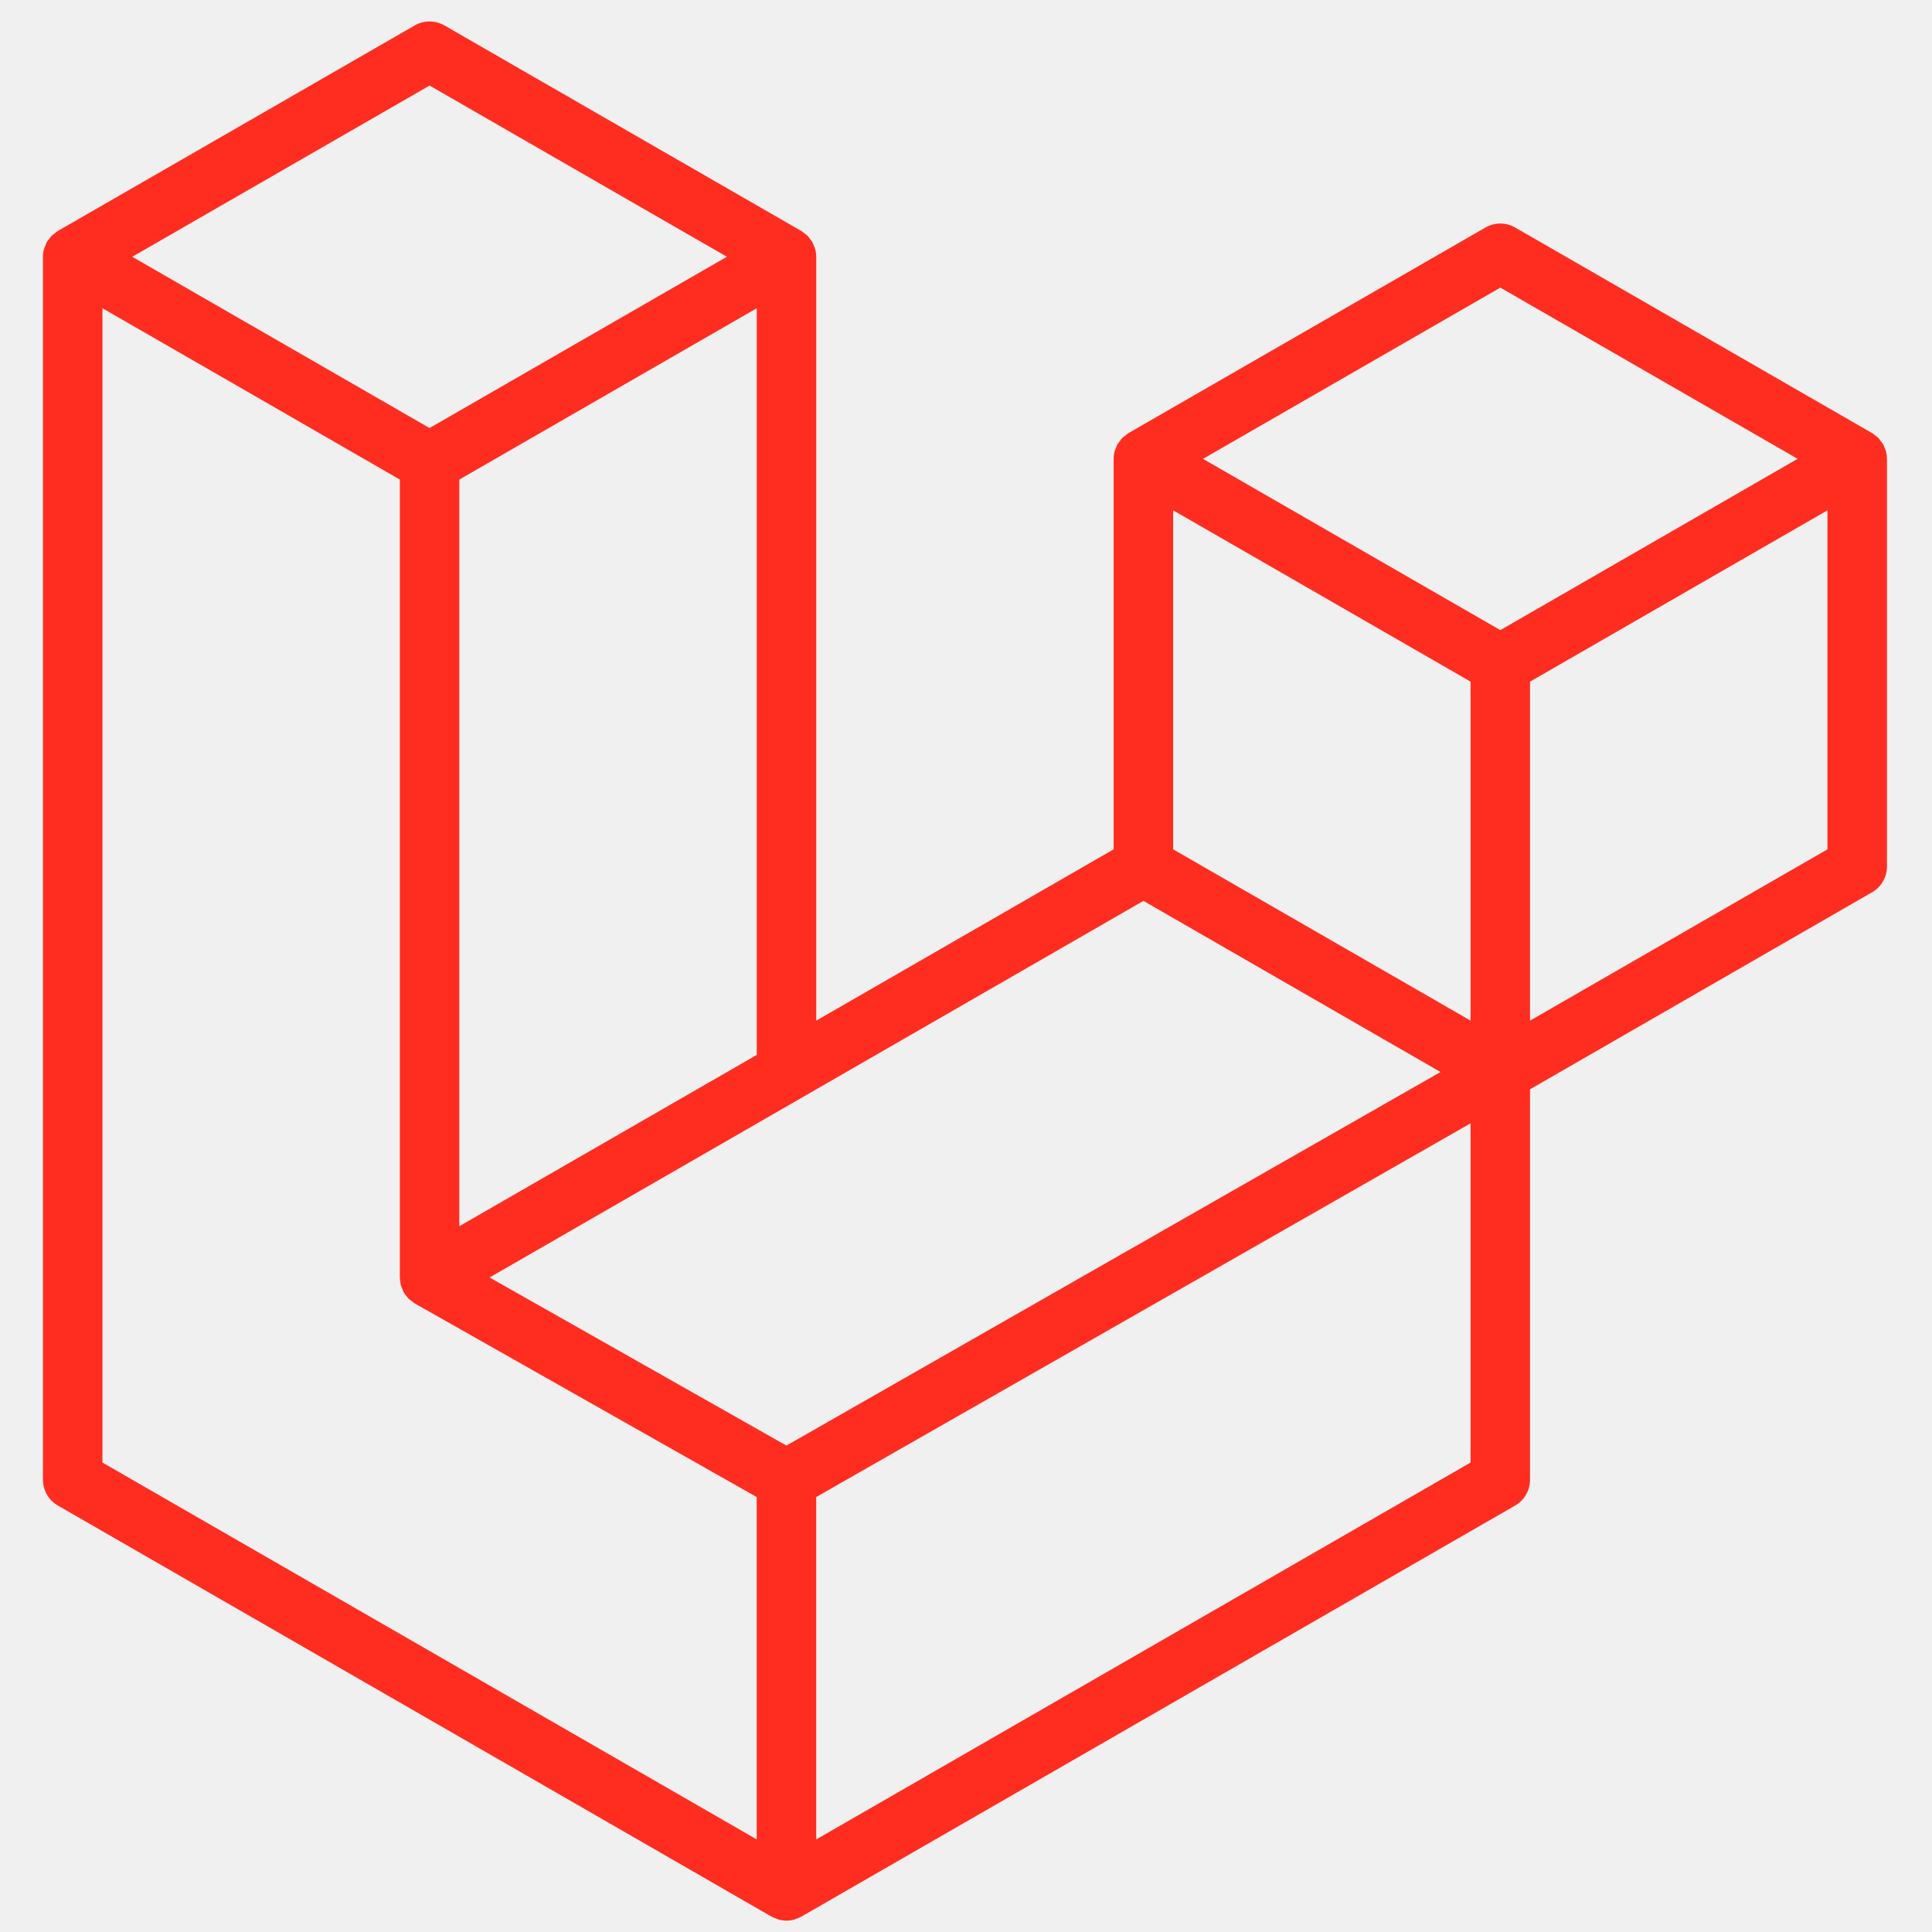
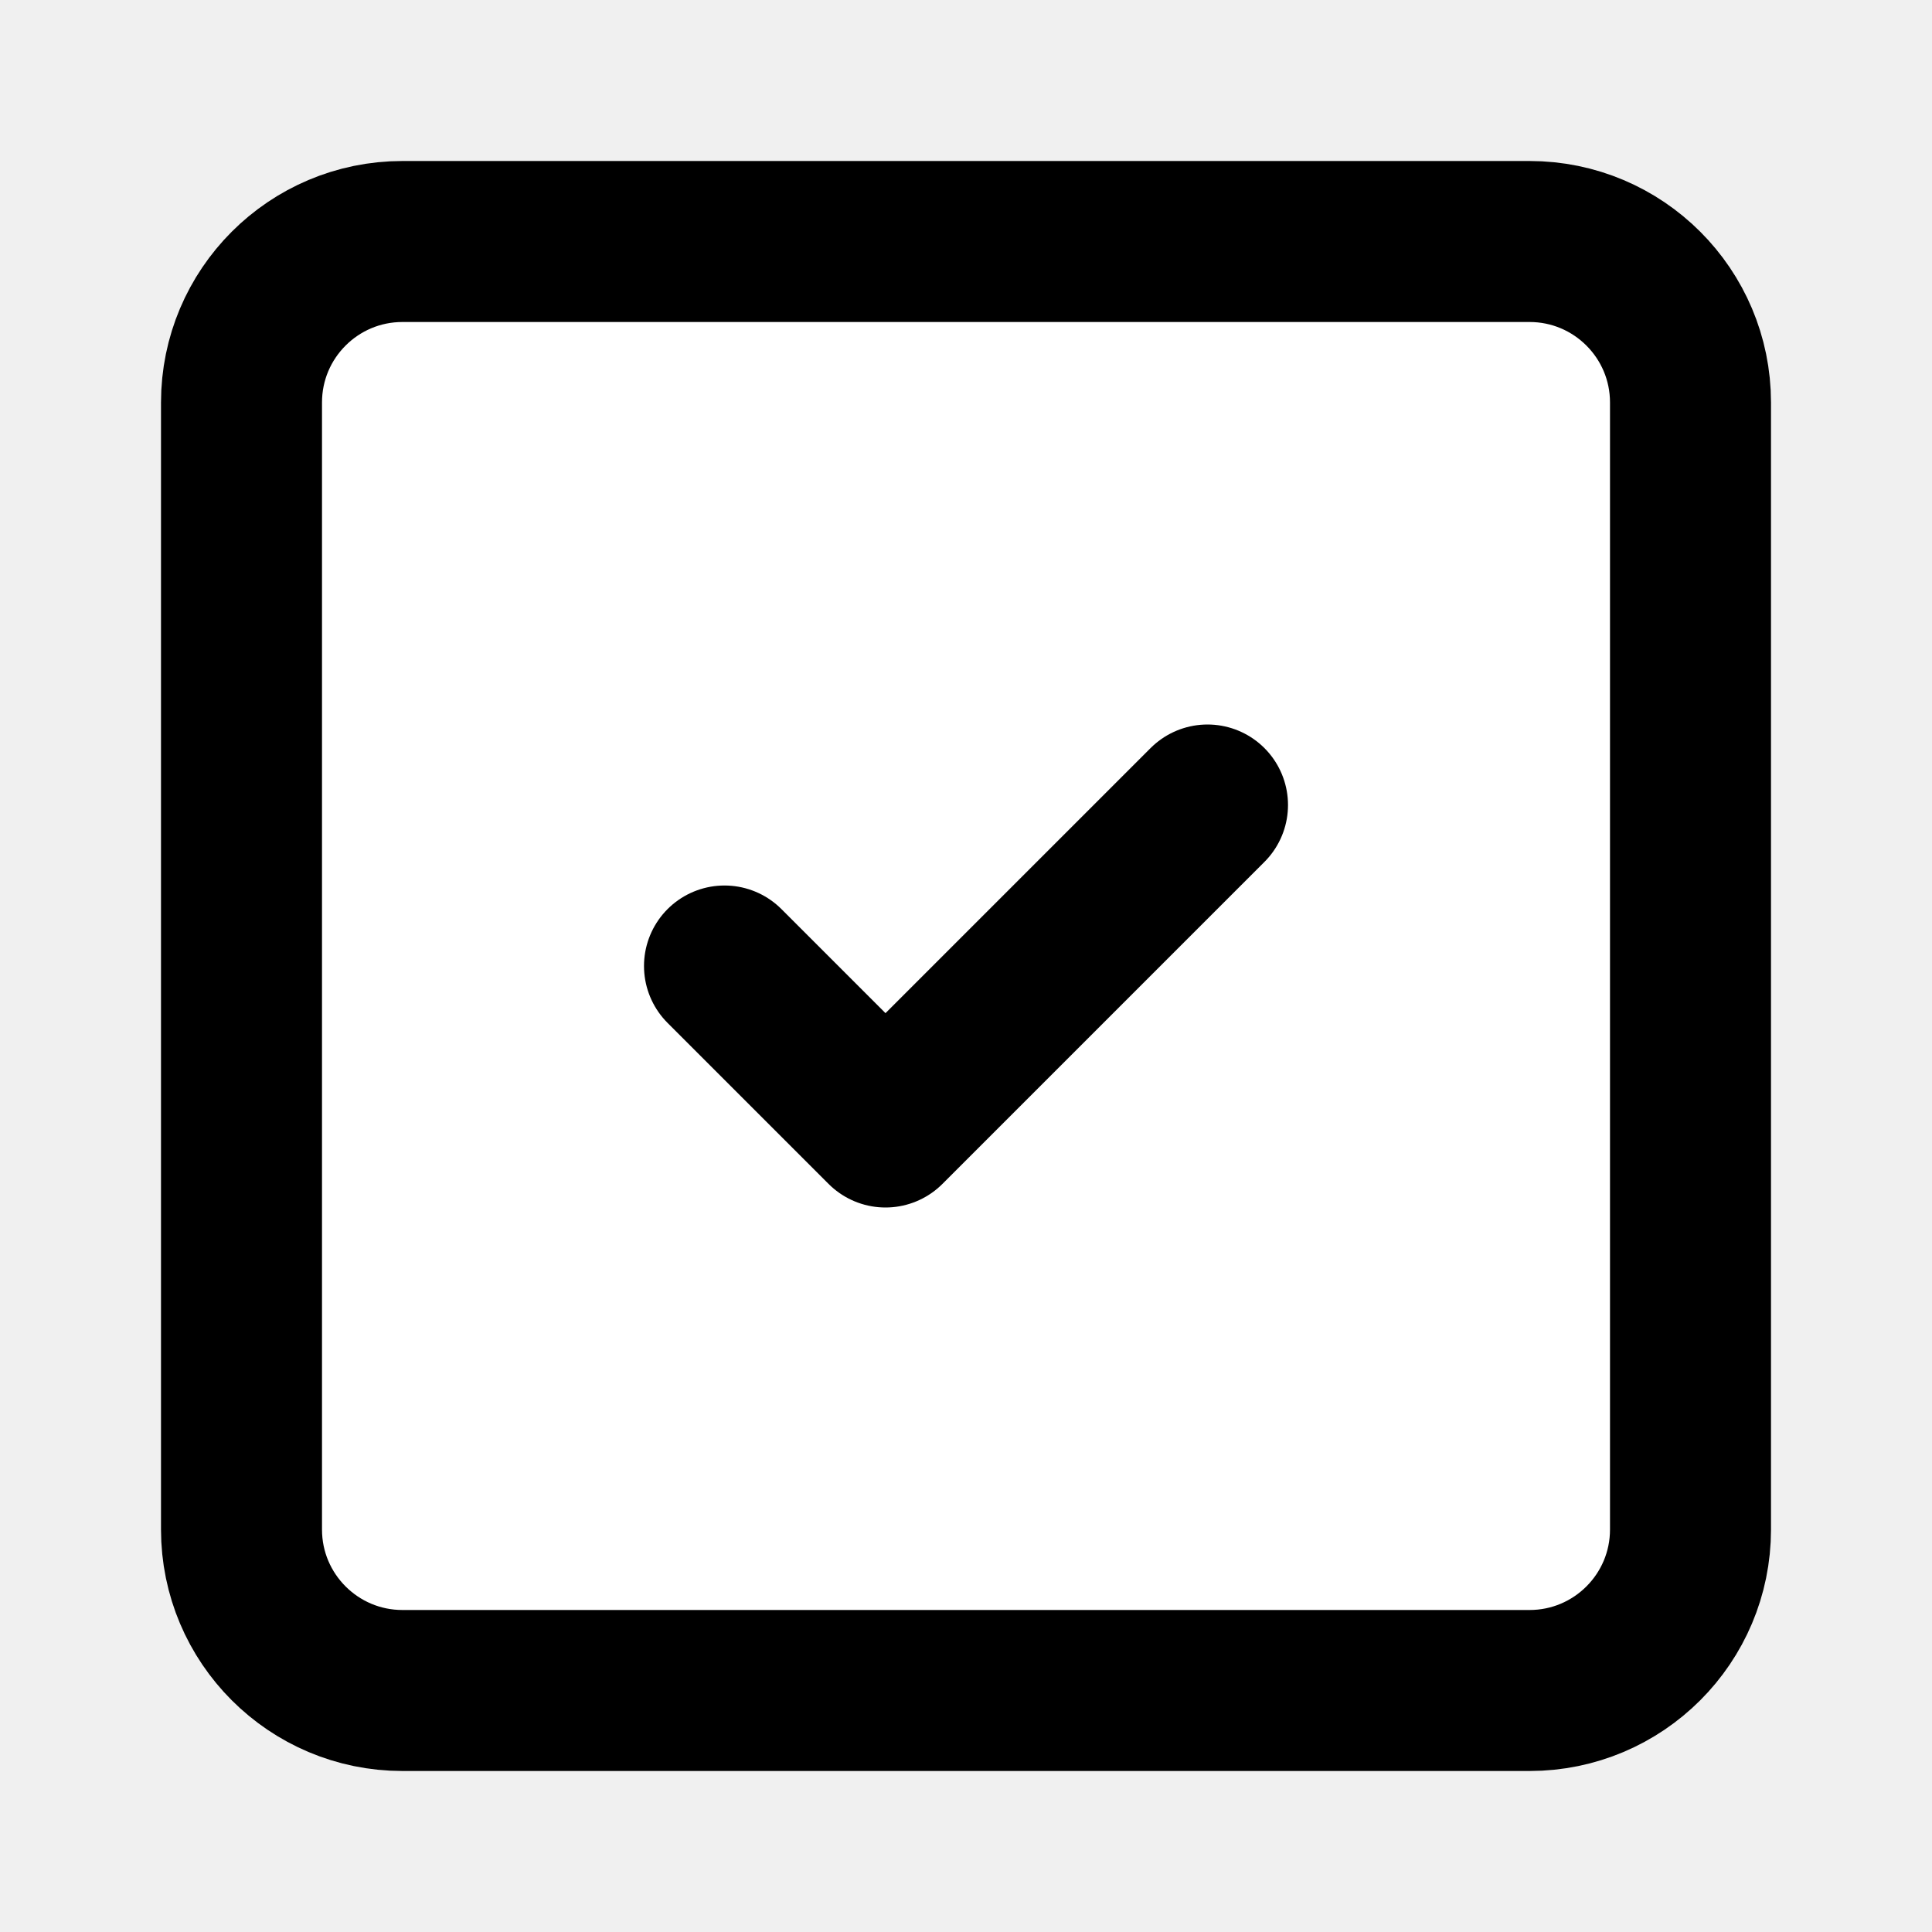
- <svg xmlns="http://www.w3.org/2000/svg" width="166" height="166" viewBox="0 0 166 166" fill="none">
-   <path fill-rule="evenodd" clip-rule="evenodd" d="M162.041 38.759C162.099 38.977 162.129 39.201 162.13 39.426V74.452C162.13 74.902 162.011 75.344 161.786 75.733C161.561 76.122 161.237 76.444 160.847 76.668L131.462 93.594V127.141C131.462 128.054 130.977 128.897 130.186 129.357L68.847 164.683C68.707 164.763 68.554 164.814 68.401 164.868C68.343 164.887 68.289 164.922 68.228 164.938C67.8 165.051 67.349 165.051 66.92 164.938C66.85 164.919 66.786 164.881 66.719 164.855C66.579 164.804 66.432 164.76 66.298 164.683L4.972 129.357C4.583 129.133 4.259 128.81 4.034 128.421C3.808 128.032 3.69 127.591 3.689 127.141L3.689 22.063C3.689 21.834 3.721 21.61 3.779 21.393C3.798 21.32 3.843 21.253 3.868 21.179C3.916 21.045 3.961 20.908 4.031 20.783C4.079 20.7 4.149 20.633 4.206 20.557C4.28 20.454 4.347 20.349 4.433 20.26C4.506 20.186 4.602 20.132 4.685 20.068C4.778 19.992 4.861 19.909 4.966 19.848L35.633 2.185C36.022 1.961 36.462 1.844 36.91 1.844C37.358 1.844 37.798 1.961 38.186 2.185L68.851 19.848H68.857C68.959 19.912 69.045 19.992 69.138 20.065C69.221 20.129 69.313 20.186 69.387 20.257C69.476 20.349 69.54 20.454 69.616 20.557C69.671 20.633 69.744 20.7 69.789 20.783C69.862 20.911 69.904 21.045 69.955 21.179C69.98 21.253 70.025 21.32 70.044 21.396C70.103 21.614 70.133 21.838 70.133 22.063V87.694L95.686 72.974V39.423C95.686 39.2 95.718 38.973 95.775 38.759C95.798 38.683 95.839 38.615 95.865 38.542C95.916 38.408 95.96 38.271 96.031 38.146C96.079 38.063 96.149 37.996 96.203 37.92C96.279 37.818 96.343 37.712 96.433 37.623C96.506 37.549 96.599 37.495 96.681 37.431C96.777 37.355 96.86 37.272 96.962 37.211L127.633 19.548C128.021 19.324 128.461 19.206 128.91 19.206C129.358 19.206 129.798 19.324 130.186 19.548L160.85 37.211C160.959 37.275 161.042 37.355 161.137 37.428C161.217 37.492 161.31 37.549 161.383 37.62C161.473 37.712 161.536 37.818 161.613 37.92C161.67 37.996 161.741 38.063 161.785 38.146C161.859 38.271 161.9 38.408 161.951 38.542C161.98 38.615 162.021 38.683 162.041 38.759ZM157.018 72.974V43.848L146.287 50.028L131.462 58.568V87.694L157.021 72.974H157.018ZM126.354 125.663V96.518L111.771 104.85L70.13 128.626V158.046L126.354 125.663ZM8.801 26.485V125.663L65.018 158.043V128.629L35.649 112L35.64 111.994L35.627 111.988C35.528 111.93 35.445 111.847 35.353 111.777C35.273 111.713 35.18 111.662 35.11 111.592L35.104 111.582C35.021 111.502 34.963 111.403 34.893 111.314C34.829 111.228 34.753 111.154 34.702 111.065L34.699 111.055C34.641 110.96 34.606 110.845 34.565 110.736C34.523 110.64 34.469 110.551 34.443 110.449C34.411 110.328 34.405 110.197 34.392 110.072C34.379 109.976 34.354 109.881 34.354 109.785V109.778V41.205L19.532 32.662L8.801 26.485ZM36.913 7.35L11.364 22.063L36.907 36.777L62.453 22.06L36.907 7.35H36.913ZM50.2 99.174L65.022 90.637V26.485L54.291 32.665L39.466 41.205V105.357L50.2 99.174ZM128.91 24.713L103.363 39.426L128.91 54.14L154.453 39.423L128.91 24.713ZM126.354 58.568L111.529 50.028L100.798 43.848V72.974L115.619 81.511L126.354 87.694V58.568ZM67.571 124.205L105.042 102.803L123.772 92.109L98.245 77.405L68.854 94.334L42.066 109.762L67.571 124.205Z" fill="#FF2D20" />
+ <svg xmlns="http://www.w3.org/2000/svg" viewBox="0 0 24 24" fill="white" stroke="black" stroke-width="2" stroke-linecap="round" stroke-linejoin="round">
+   <rect x="3" y="3" width="18" height="18" rx="2" />
+   <path d="M9 12l2 2 4-4" />
</svg>
